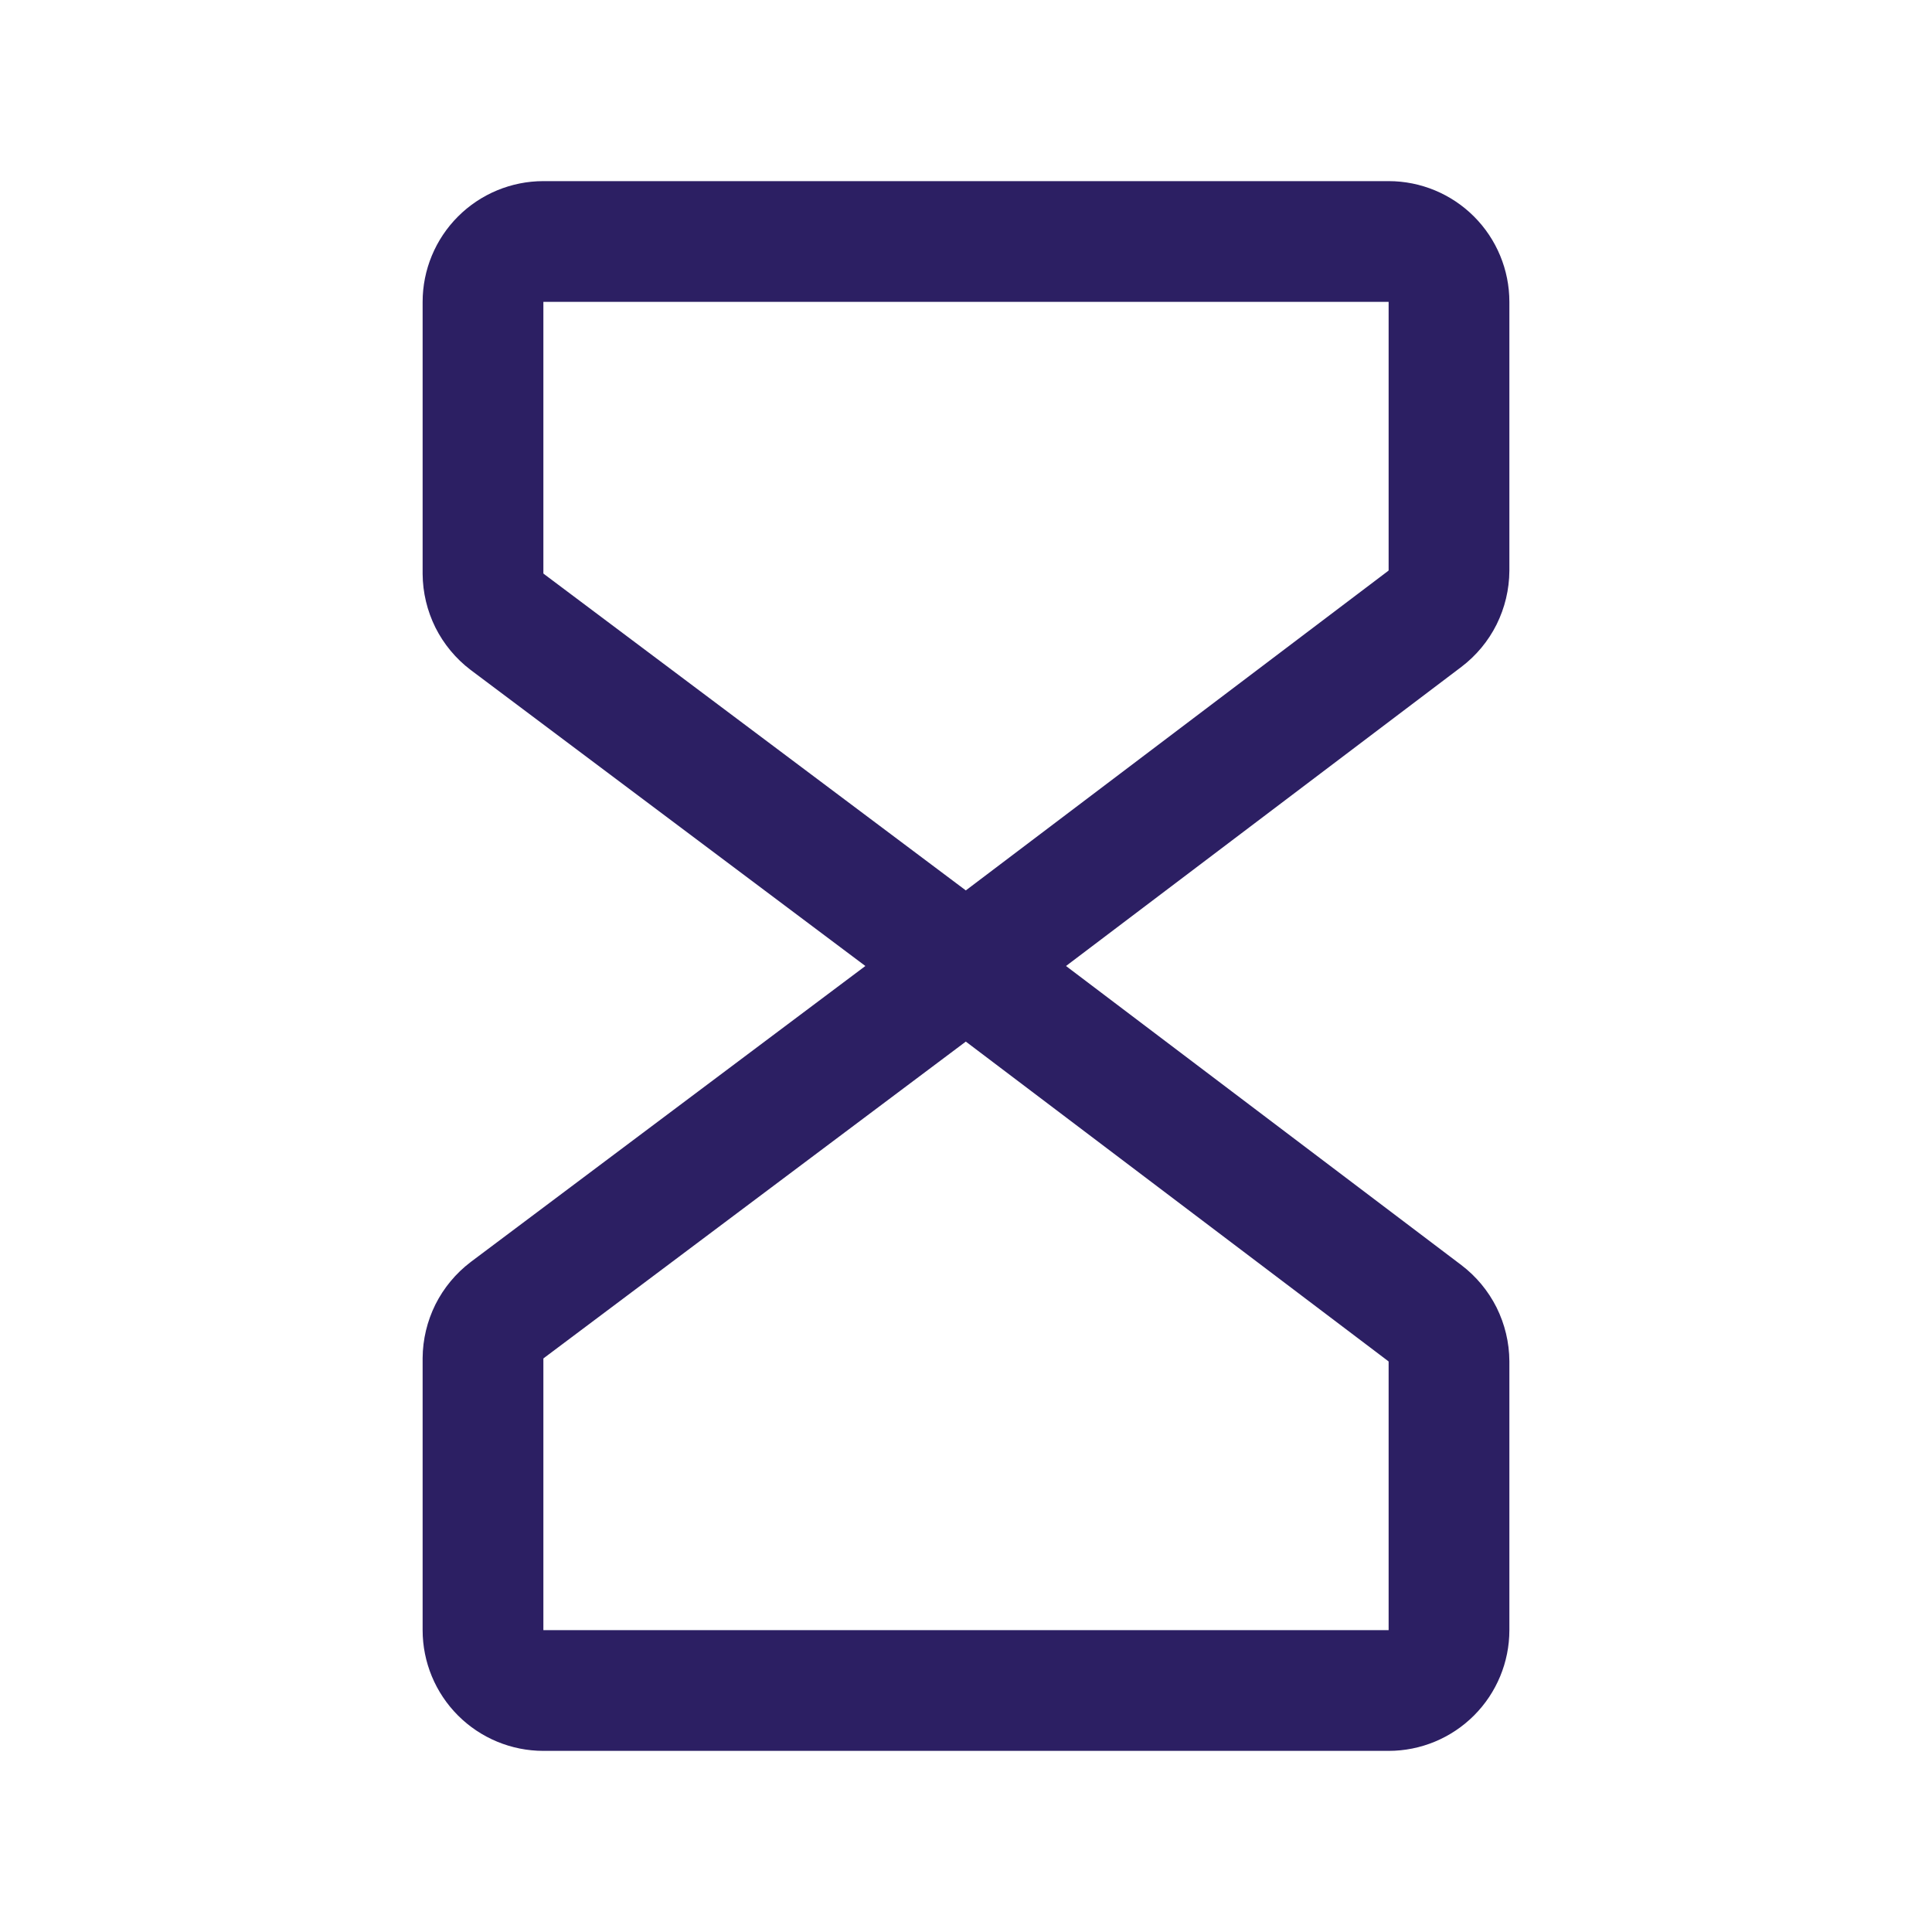
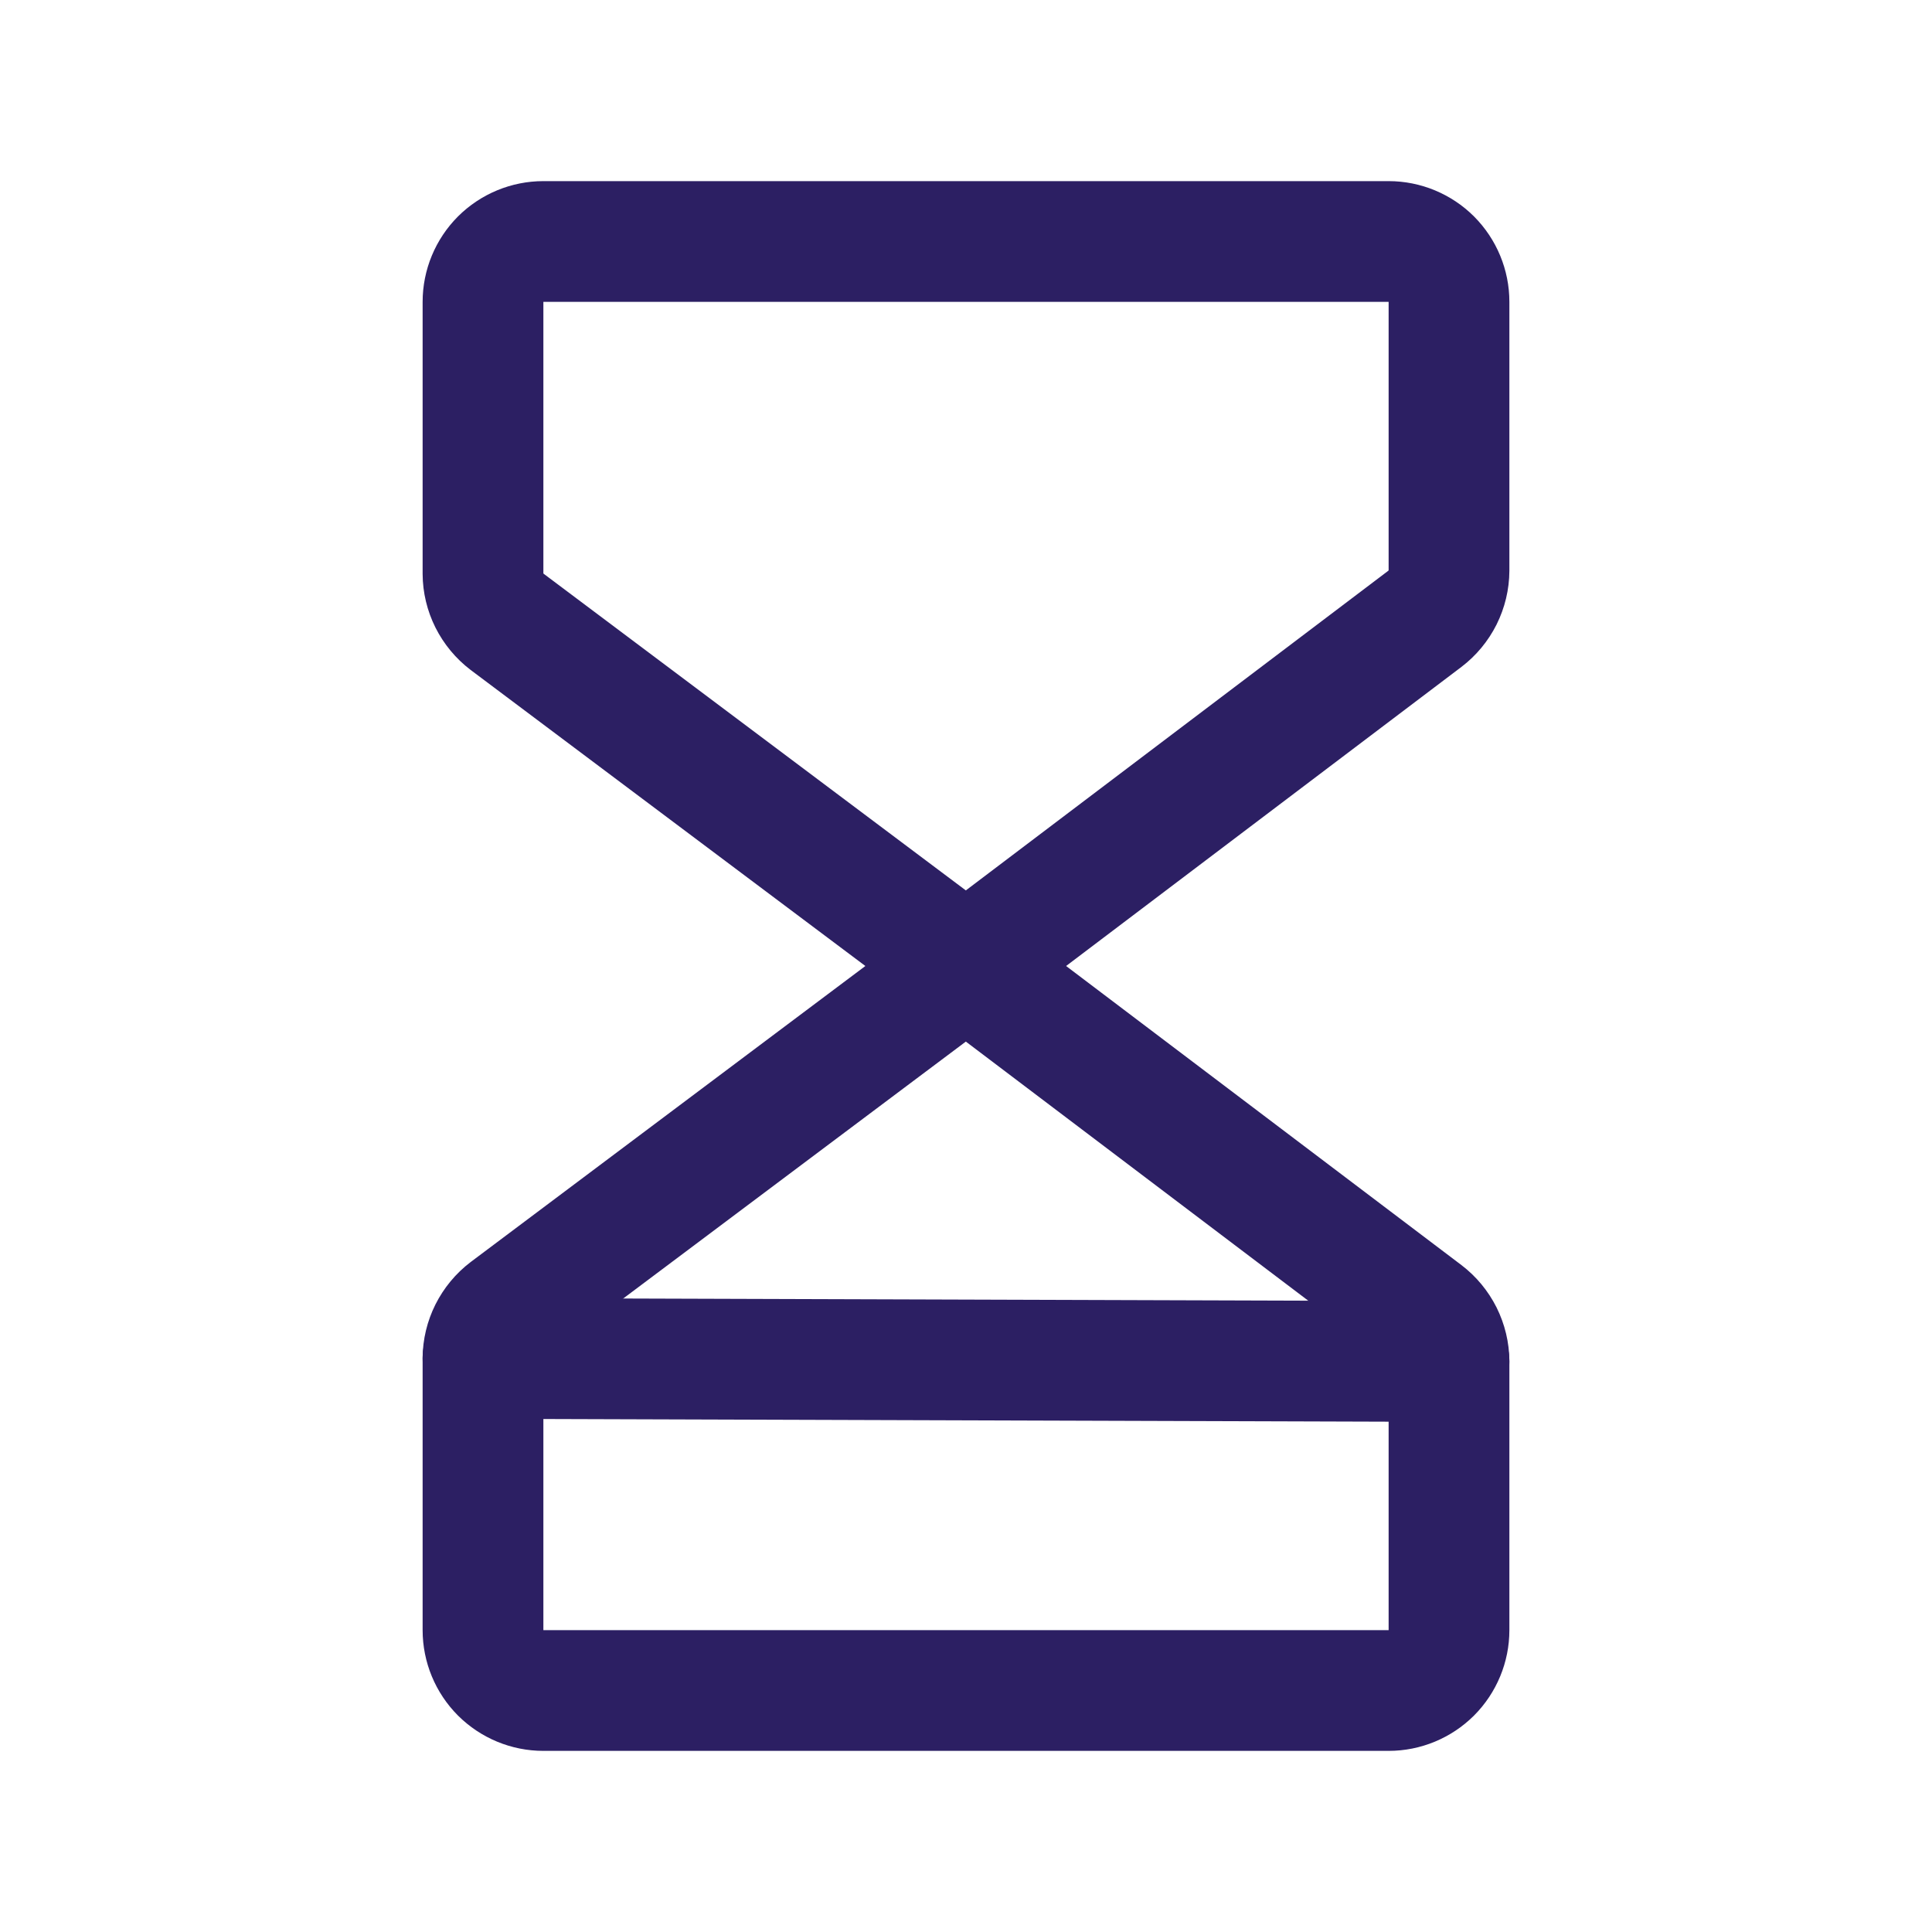
- <svg xmlns="http://www.w3.org/2000/svg" width="32" height="32" viewBox="0 0 32 32" fill="none">
-   <path fill-rule="evenodd" clip-rule="evenodd" d="M7.586 3.586C7.961 3.211 8.47 3 9 3H23C23.53 3 24.039 3.211 24.414 3.586C24.789 3.961 25 4.47 25 5V9.456C24.998 9.764 24.925 10.068 24.788 10.344C24.65 10.62 24.45 10.86 24.205 11.046L16.603 16.797C16.248 17.067 15.757 17.068 15.4 16.8L7.795 11.096C7.55 10.91 7.35 10.669 7.212 10.394C7.075 10.118 7.002 9.814 7 9.506L7 9.5L7 5C7 4.47 7.211 3.961 7.586 3.586ZM23 5H9V9.494C9 9.496 9.001 9.498 9.001 9.499C9.002 9.501 9.003 9.502 9.004 9.503L15.997 14.748L22.995 9.454C22.995 9.454 22.995 9.454 22.995 9.454C22.997 9.453 22.998 9.451 22.999 9.449C23 9.448 23 9.446 23 9.444V5Z" fill="#2C1F63" />
-   <path fill-rule="evenodd" clip-rule="evenodd" d="M15.4 15.2C15.757 14.932 16.248 14.933 16.603 15.203L24.205 20.954C24.45 21.14 24.65 21.381 24.788 21.656C24.925 21.932 24.998 22.236 25 22.544L25 22.55L25 27C25 27.53 24.789 28.039 24.414 28.414C24.039 28.789 23.53 29 23 29H9C8.47 29 7.961 28.789 7.586 28.414C7.211 28.039 7 27.53 7 27V22.494C7.002 22.186 7.075 21.882 7.212 21.606C7.35 21.331 7.55 21.09 7.795 20.904L7.8 20.9L15.4 15.2ZM9 22.506C9 22.504 9.001 22.502 9.001 22.501C9.002 22.499 9.003 22.498 9.004 22.497L15.997 17.252L22.995 22.546C22.995 22.546 22.995 22.546 22.995 22.546C22.997 22.547 22.998 22.549 22.999 22.551C22.999 22.551 22.999 22.552 22.999 22.552C23 22.553 23 22.554 23 22.555V27H9V22.506Z" fill="#2C1F63" />
+ <svg xmlns="http://www.w3.org/2000/svg" width="24" height="24" viewBox="0 0 24 24" fill="none">
+   <path fill-rule="evenodd" clip-rule="evenodd" d="M5.689 2.689C5.971 2.408 6.352 2.25 6.75 2.25H17.25C17.648 2.25 18.029 2.408 18.311 2.689C18.592 2.971 18.75 3.352 18.75 3.75V7.092C18.749 7.323 18.694 7.551 18.591 7.758C18.487 7.965 18.338 8.145 18.154 8.285L12.453 12.598C12.186 12.8 11.818 12.801 11.55 12.6L5.846 8.322C5.662 8.182 5.513 8.002 5.409 7.795C5.306 7.589 5.251 7.361 5.25 7.13L5.25 7.125L5.25 3.75C5.25 3.352 5.408 2.971 5.689 2.689ZM17.25 3.75H6.75V7.121C6.75 7.122 6.75 7.123 6.751 7.125C6.752 7.126 6.752 7.127 6.753 7.127L11.998 11.061L17.246 7.09C17.246 7.09 17.246 7.09 17.246 7.09C17.247 7.089 17.248 7.088 17.249 7.087C17.25 7.086 17.25 7.085 17.25 7.083V3.75Z" fill="#2C1F63" />
+   <path fill-rule="evenodd" clip-rule="evenodd" d="M11.55 11.4C11.818 11.199 12.186 11.2 12.453 11.402L18.154 15.715C18.338 15.855 18.487 16.035 18.591 16.242C18.694 16.449 18.749 16.677 18.75 16.908L18.75 16.913L18.75 20.25C18.75 20.648 18.592 21.029 18.311 21.311C18.029 21.592 17.648 21.75 17.25 21.75H6.75C6.352 21.75 5.971 21.592 5.689 21.311C5.408 21.029 5.25 20.648 5.25 20.25V16.87C5.251 16.639 5.306 16.411 5.409 16.205C5.513 15.998 5.662 15.818 5.846 15.678L5.85 15.675L11.55 11.4ZM6.75 16.879C6.75 16.878 6.75 16.877 6.751 16.875C6.752 16.874 6.752 16.873 6.753 16.872L11.998 12.939L17.246 16.91C17.246 16.91 17.246 16.91 17.246 16.91C17.247 16.911 17.248 16.912 17.249 16.913C17.249 16.913 17.249 16.914 17.25 16.914C17.25 16.915 17.25 16.916 17.25 16.917V20.25H6.75V16.879Z" fill="#2C1F63" />
+   <path fill-rule="evenodd" clip-rule="evenodd" d="M5.25 16.873C5.251 16.458 5.588 16.124 6.002 16.125L18.002 16.163C18.417 16.164 18.751 16.501 18.75 16.915C18.749 17.329 18.412 17.664 17.998 17.663L5.998 17.625C5.583 17.624 5.249 17.287 5.25 16.873Z" fill="#2C1F63" />
</svg>
